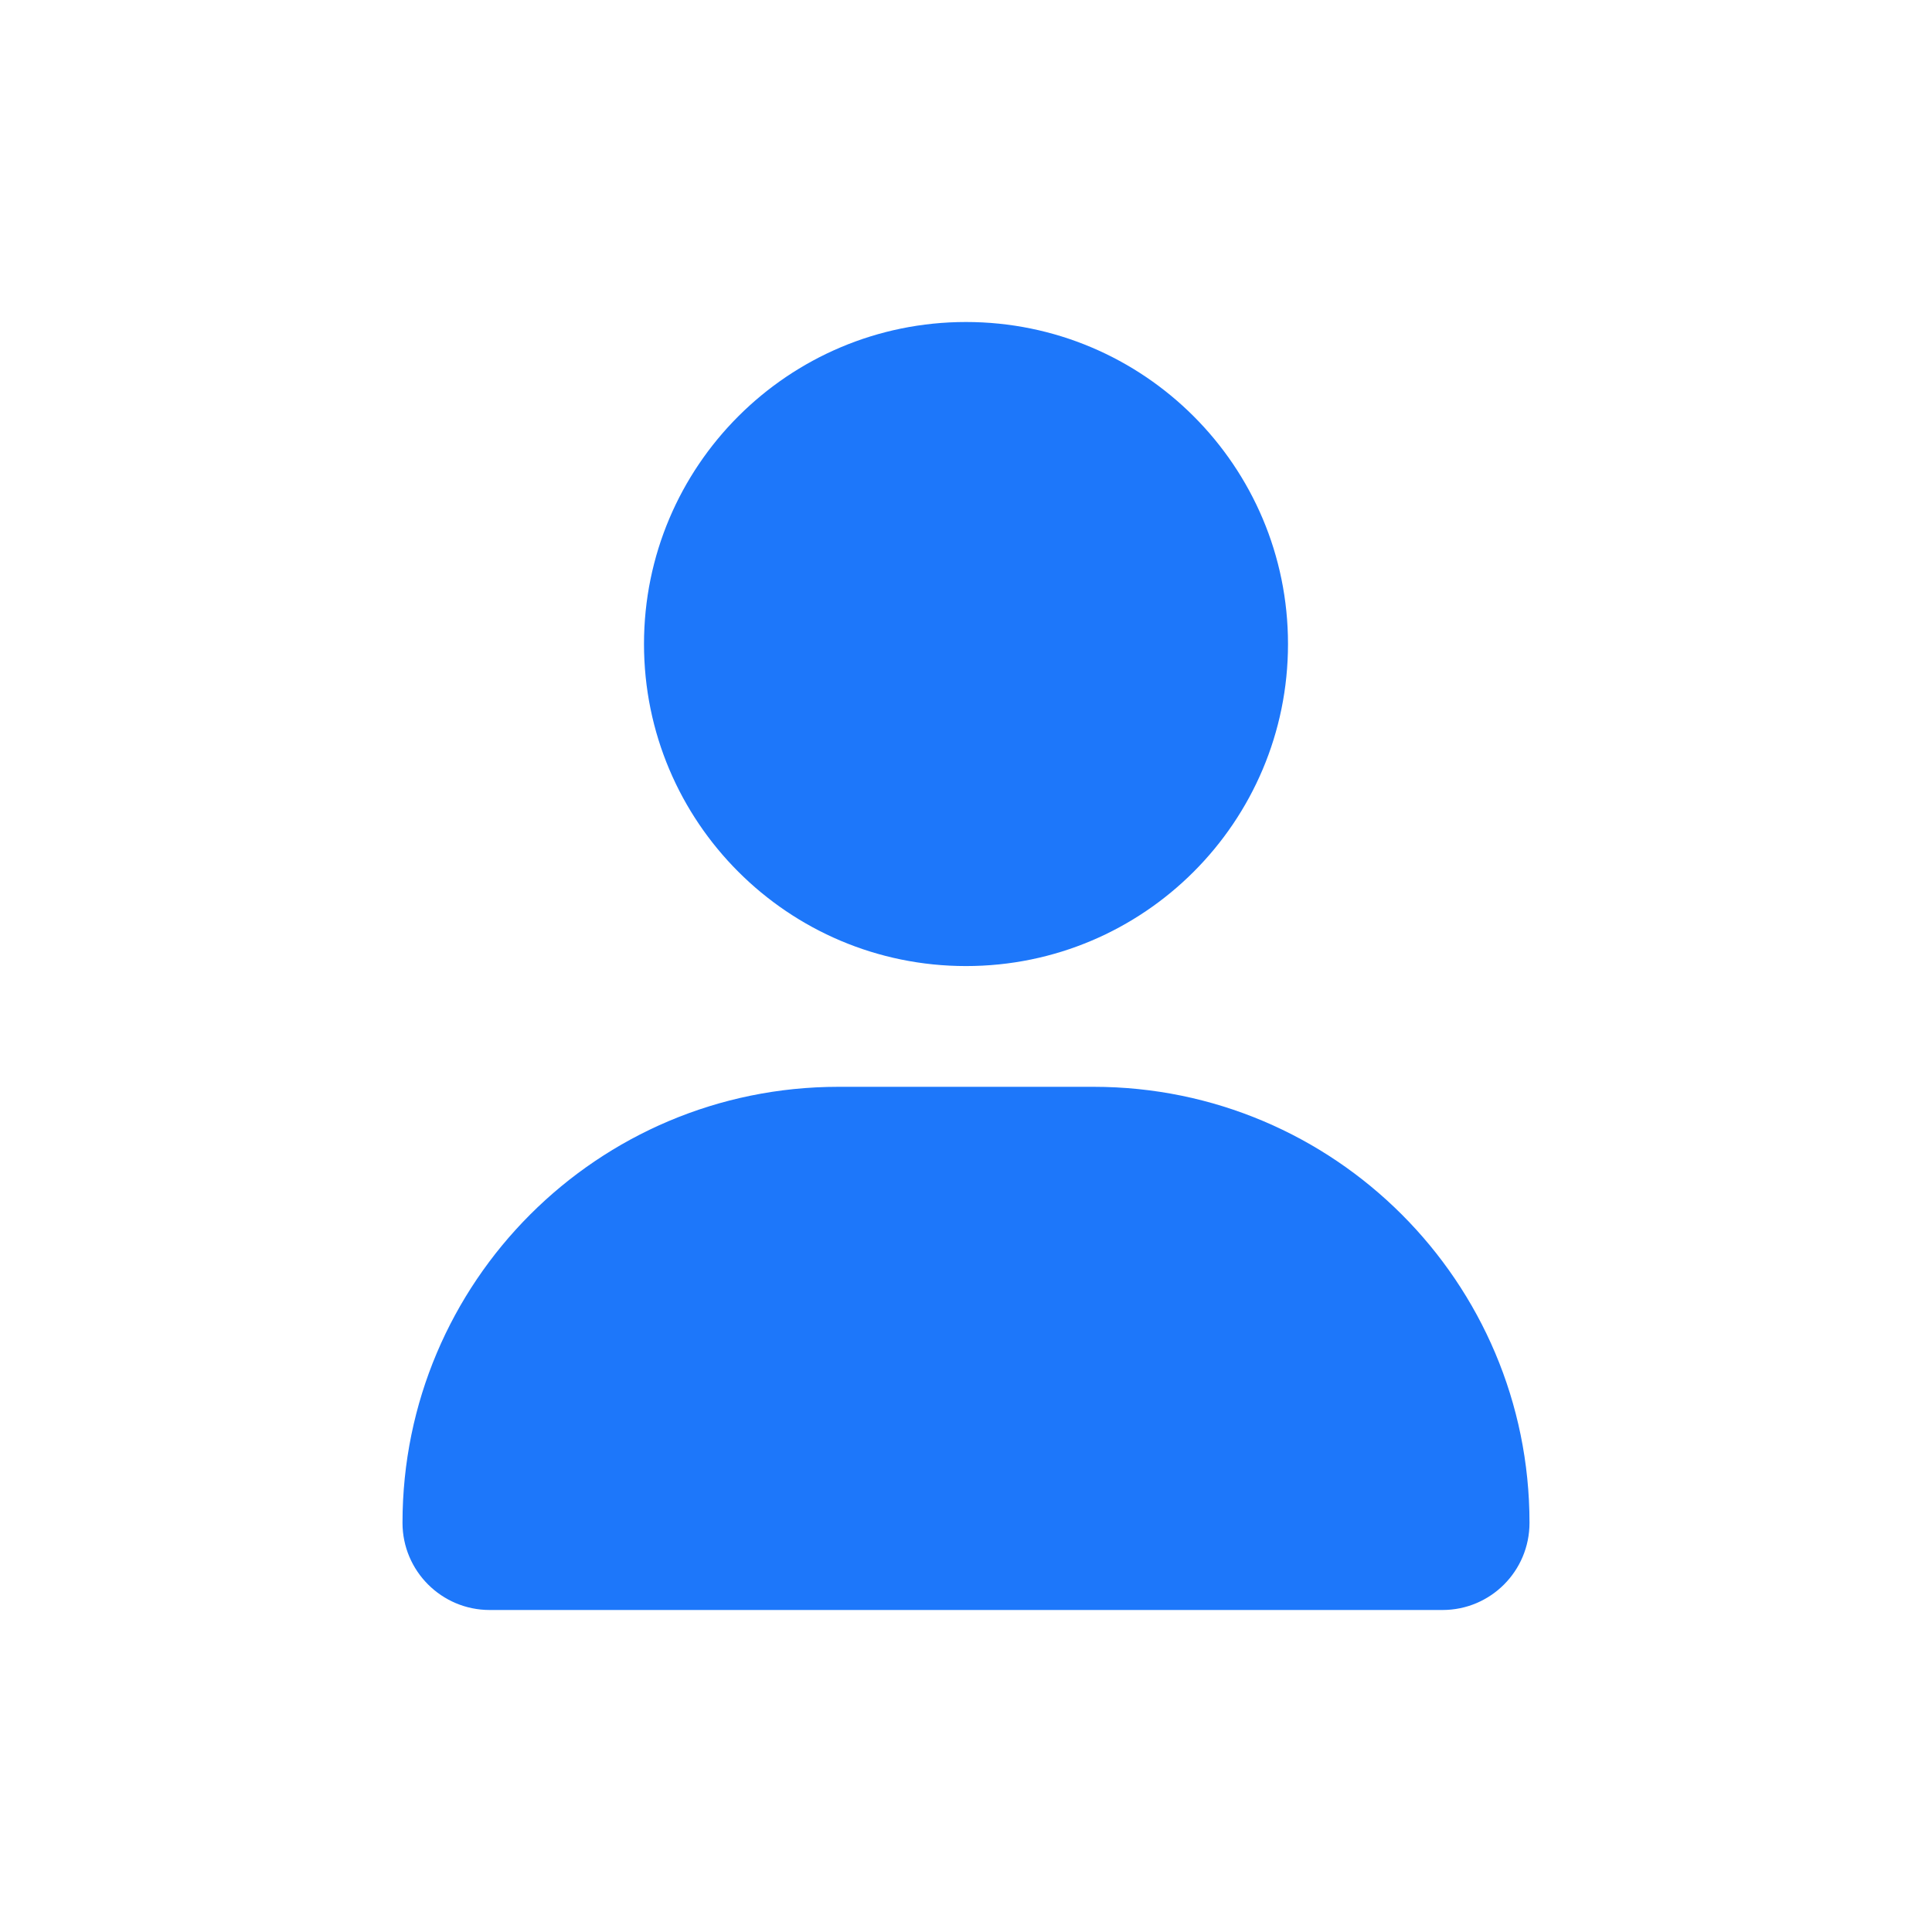
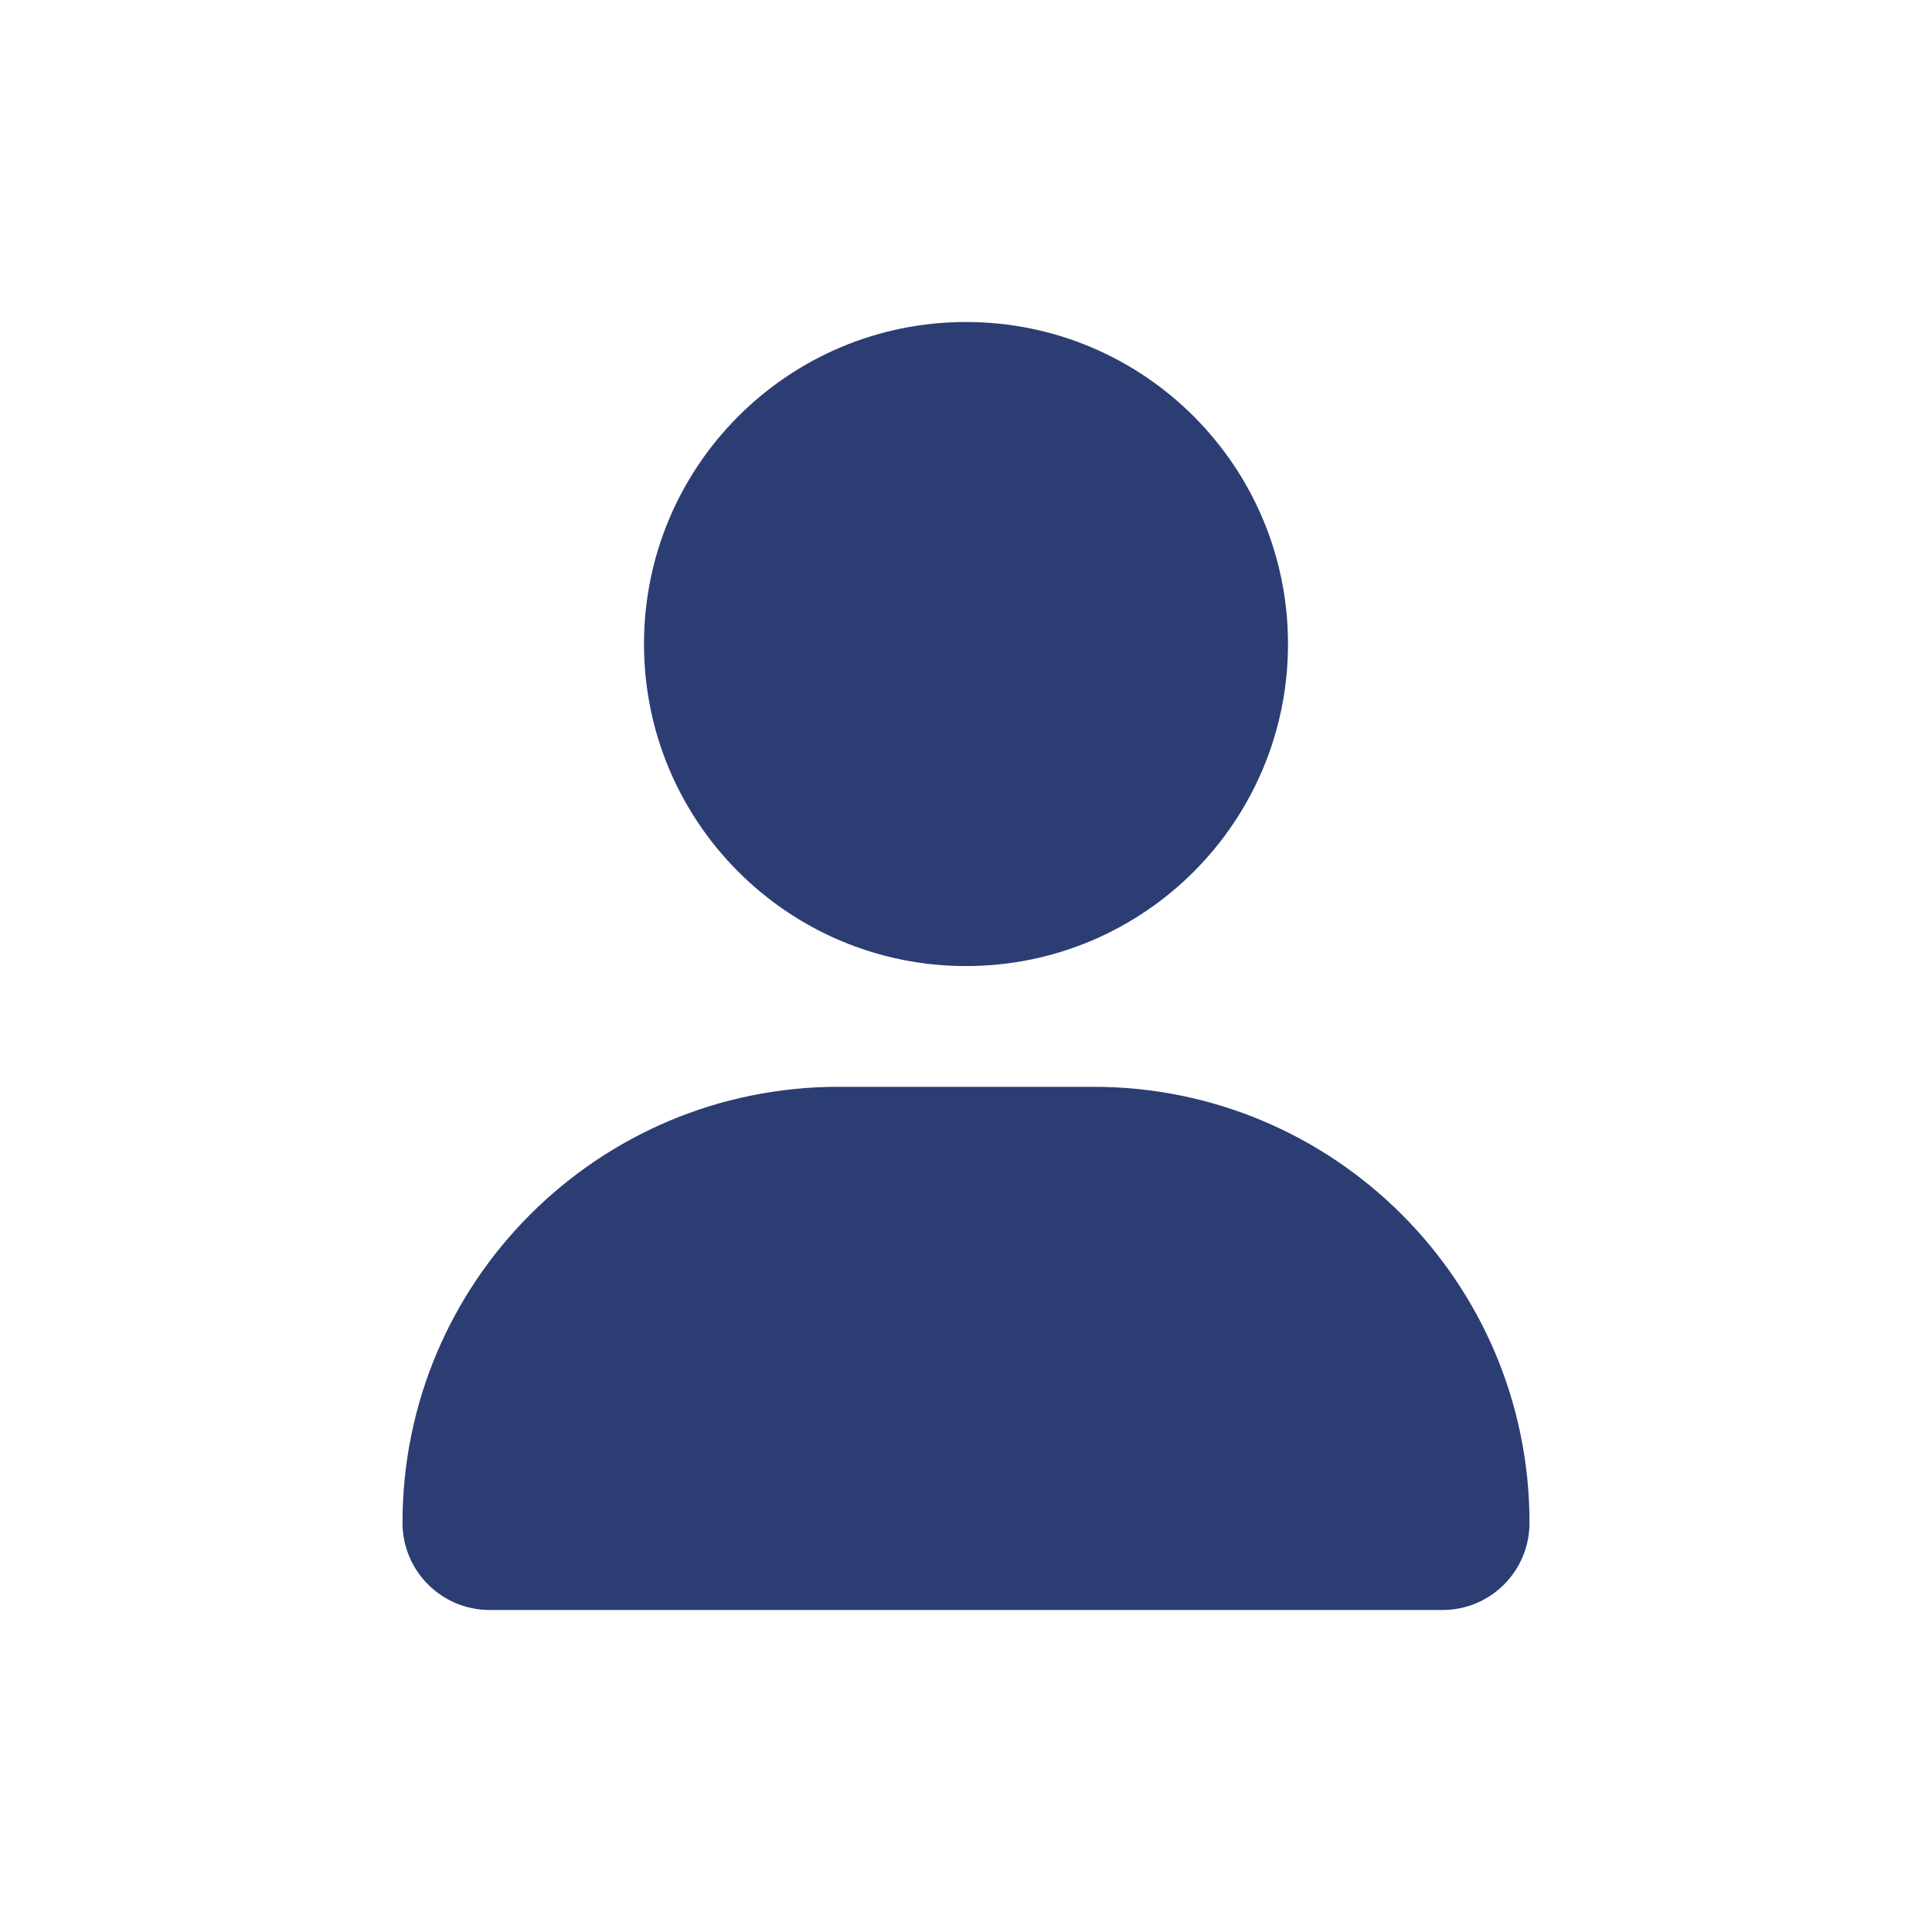
<svg xmlns="http://www.w3.org/2000/svg" width="30" height="30" viewBox="0 0 30 30" fill="none">
-   <path d="M15 15.001C17.762 15.001 20 12.762 20 10C20 7.239 17.762 5 15 5C12.238 5 10 7.239 10 10C10 12.762 12.238 15.001 15 15.001ZM16.981 16.876H13.019C9.281 16.876 6.25 19.907 6.25 23.646C6.25 24.393 6.856 25 7.604 25H22.397C23.145 25.001 23.75 24.396 23.75 23.646C23.75 19.907 20.719 16.876 16.981 16.876Z" fill="#1D77FA" />
+   <path d="M15 15.001C17.762 15.001 20 12.762 20 10C20 7.239 17.762 5 15 5C12.238 5 10 7.239 10 10C10 12.762 12.238 15.001 15 15.001ZM16.981 16.876H13.019C9.281 16.876 6.25 19.907 6.25 23.646C6.25 24.393 6.856 25 7.604 25H22.397C23.145 25.001 23.75 24.396 23.75 23.646C23.75 19.907 20.719 16.876 16.981 16.876Z" fill="#2C3D73" />
</svg>
